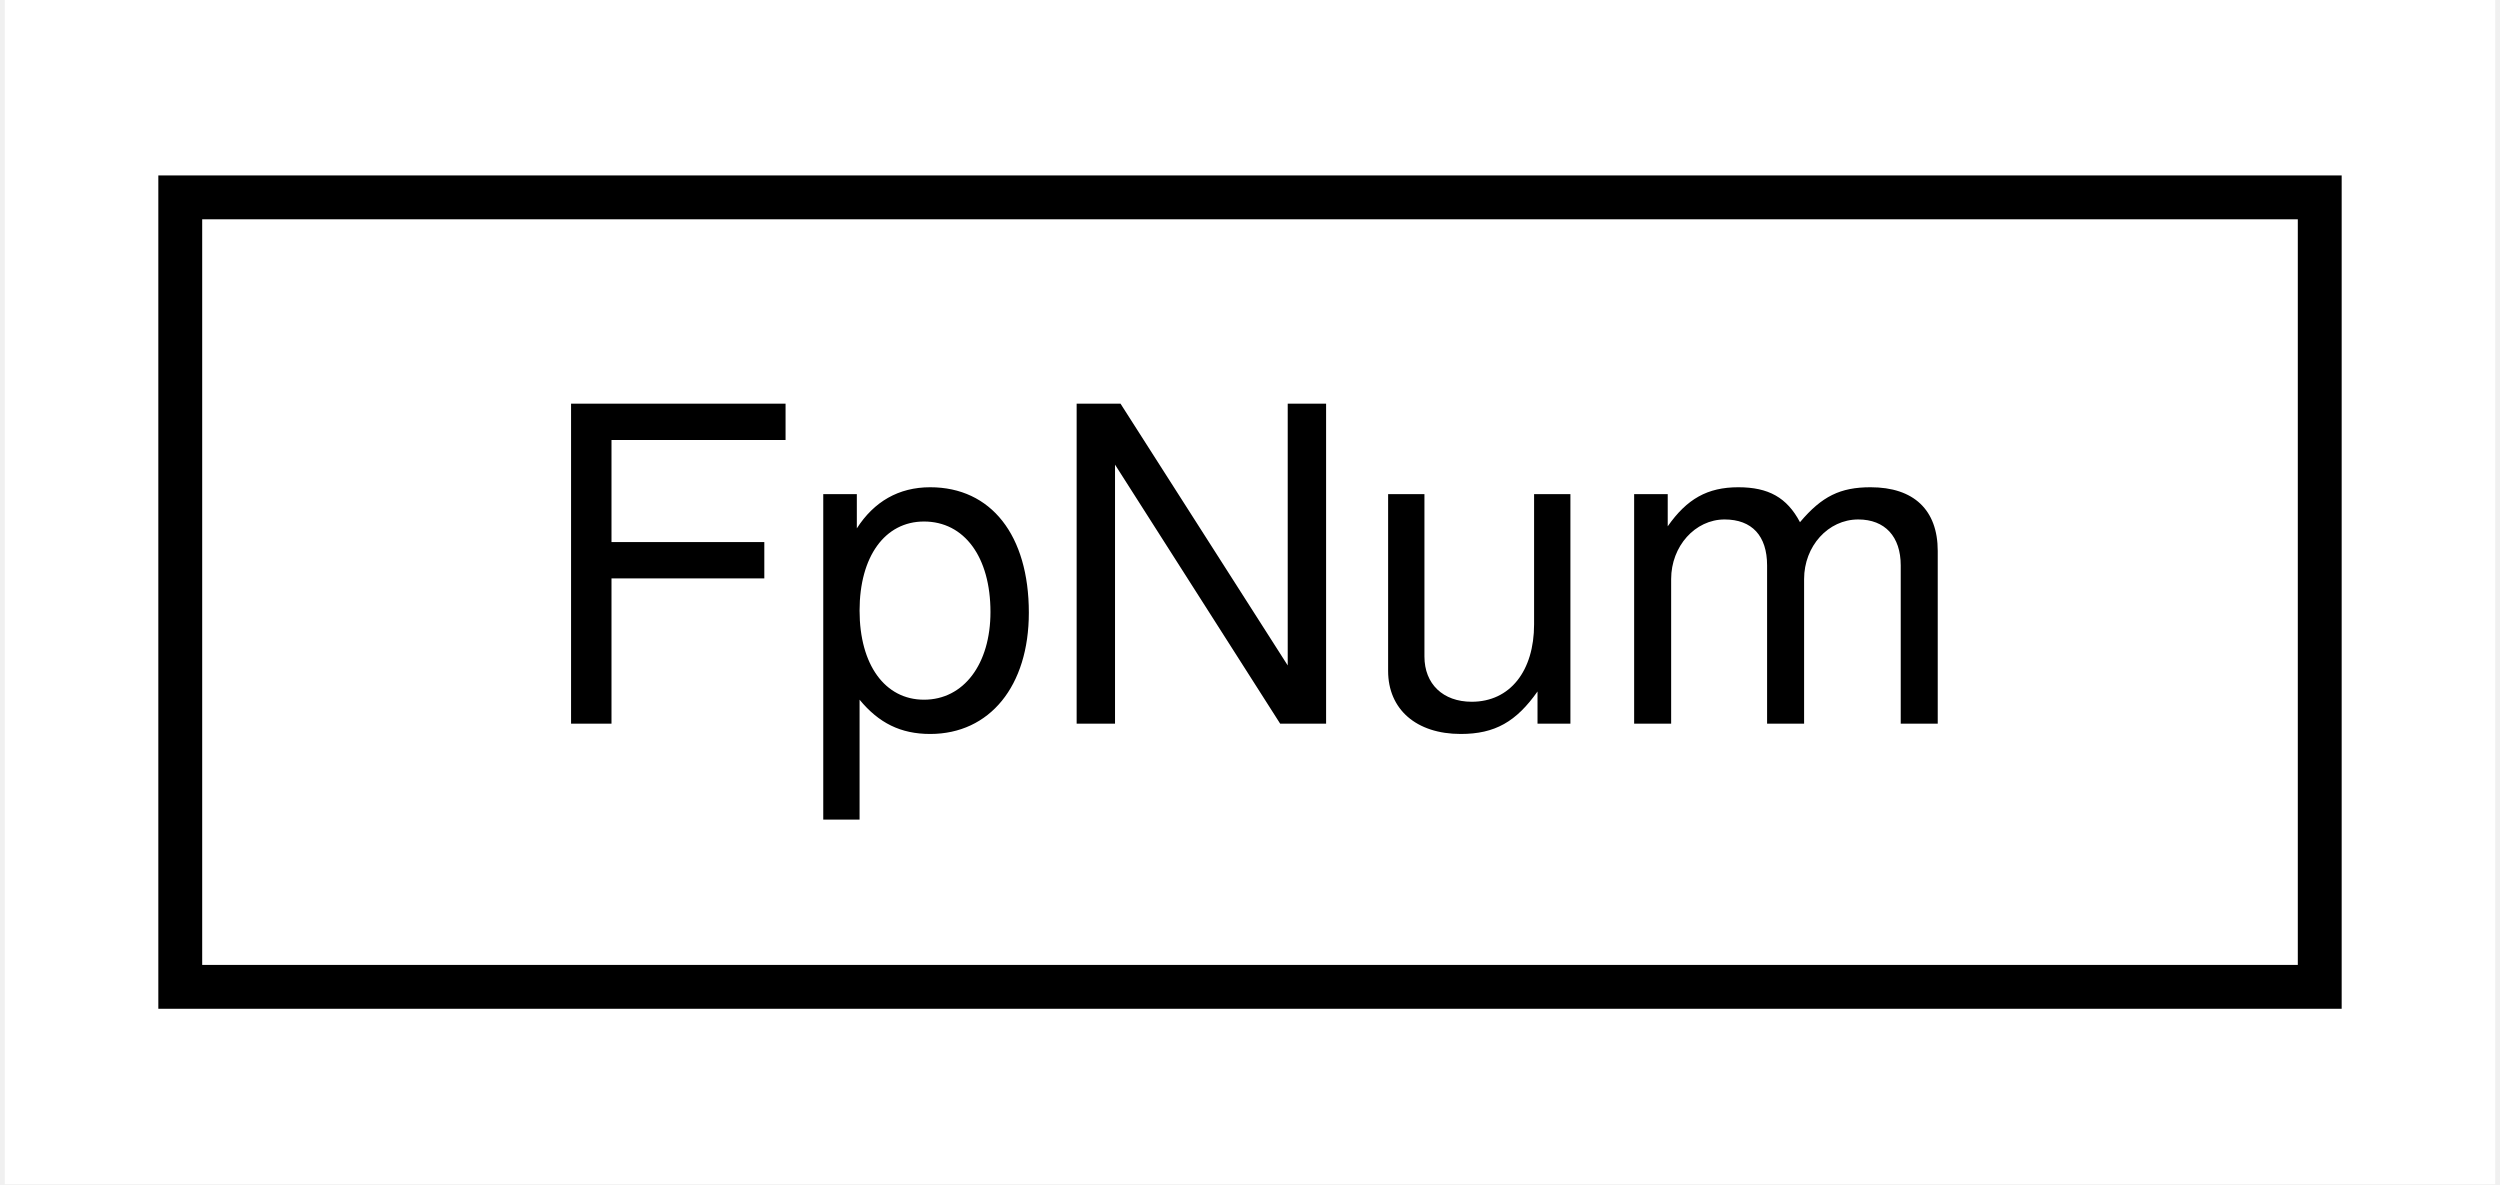
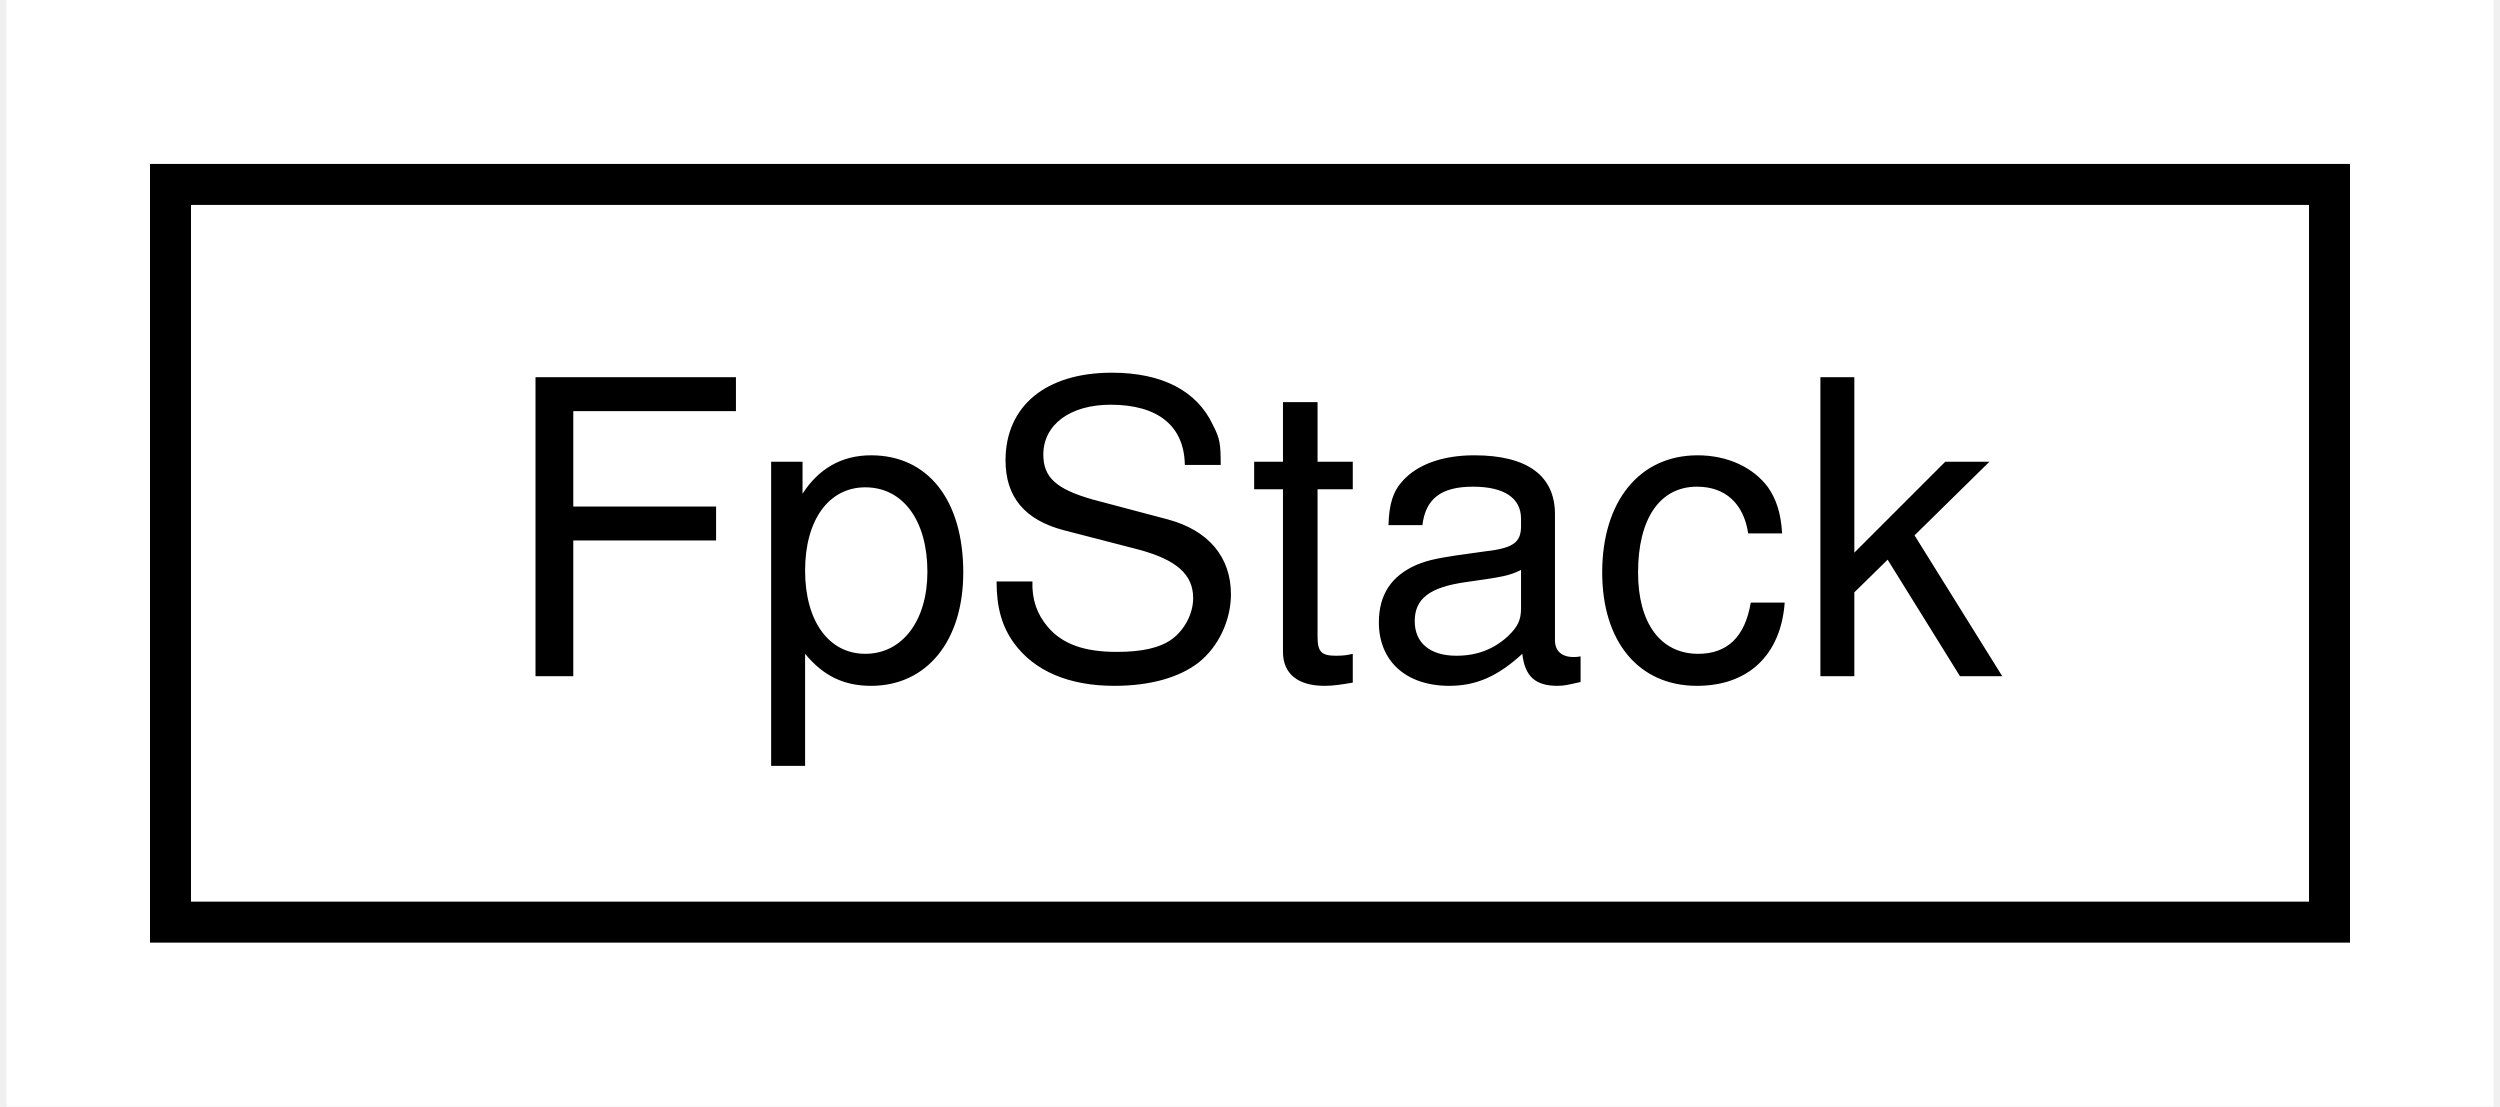
- <svg xmlns="http://www.w3.org/2000/svg" xmlns:xlink="http://www.w3.org/1999/xlink" width="57pt" height="27pt" viewBox="0.00 0.00 56.78 27.00">
+ <svg xmlns="http://www.w3.org/2000/svg" xmlns:xlink="http://www.w3.org/1999/xlink" width="61pt" height="27pt" viewBox="0.00 0.00 60.68 27.00">
  <g id="graph0" class="graph" transform="scale(1 1) rotate(0) translate(4 23)">
-     <polygon fill="white" stroke="transparent" points="-4,4 -4,-23 52.78,-23 52.78,4 -4,4" />
+     <polygon fill="white" stroke="transparent" points="-4,4 -4,-23 56.68,-23 56.68,4 -4,4" />
    <g id="node1" class="node">
      <g id="a_node1">
-         <a xlink:href="db/d0c/class_fp_num.html" target="_top" xlink:title=" ">
-           <polygon fill="white" stroke="black" points="0,-0.5 0,-18.5 48.78,-18.5 48.78,-0.5 0,-0.5" />
-           <text text-anchor="middle" x="24.39" y="-6.5" font-family="Helvetica,sans-Serif" font-size="10.00">FpNum</text>
+         <a xlink:href="d2/d47/class_fp_stack.html" target="_top" xlink:title=" ">
+           <polygon fill="white" stroke="black" points="0,-0.5 0,-18.5 52.68,-18.5 52.68,-0.5 0,-0.5" />
+           <text text-anchor="middle" x="26.34" y="-6.5" font-family="Helvetica,sans-Serif" font-size="10.00">FpStack</text>
        </a>
      </g>
    </g>
  </g>
</svg>
